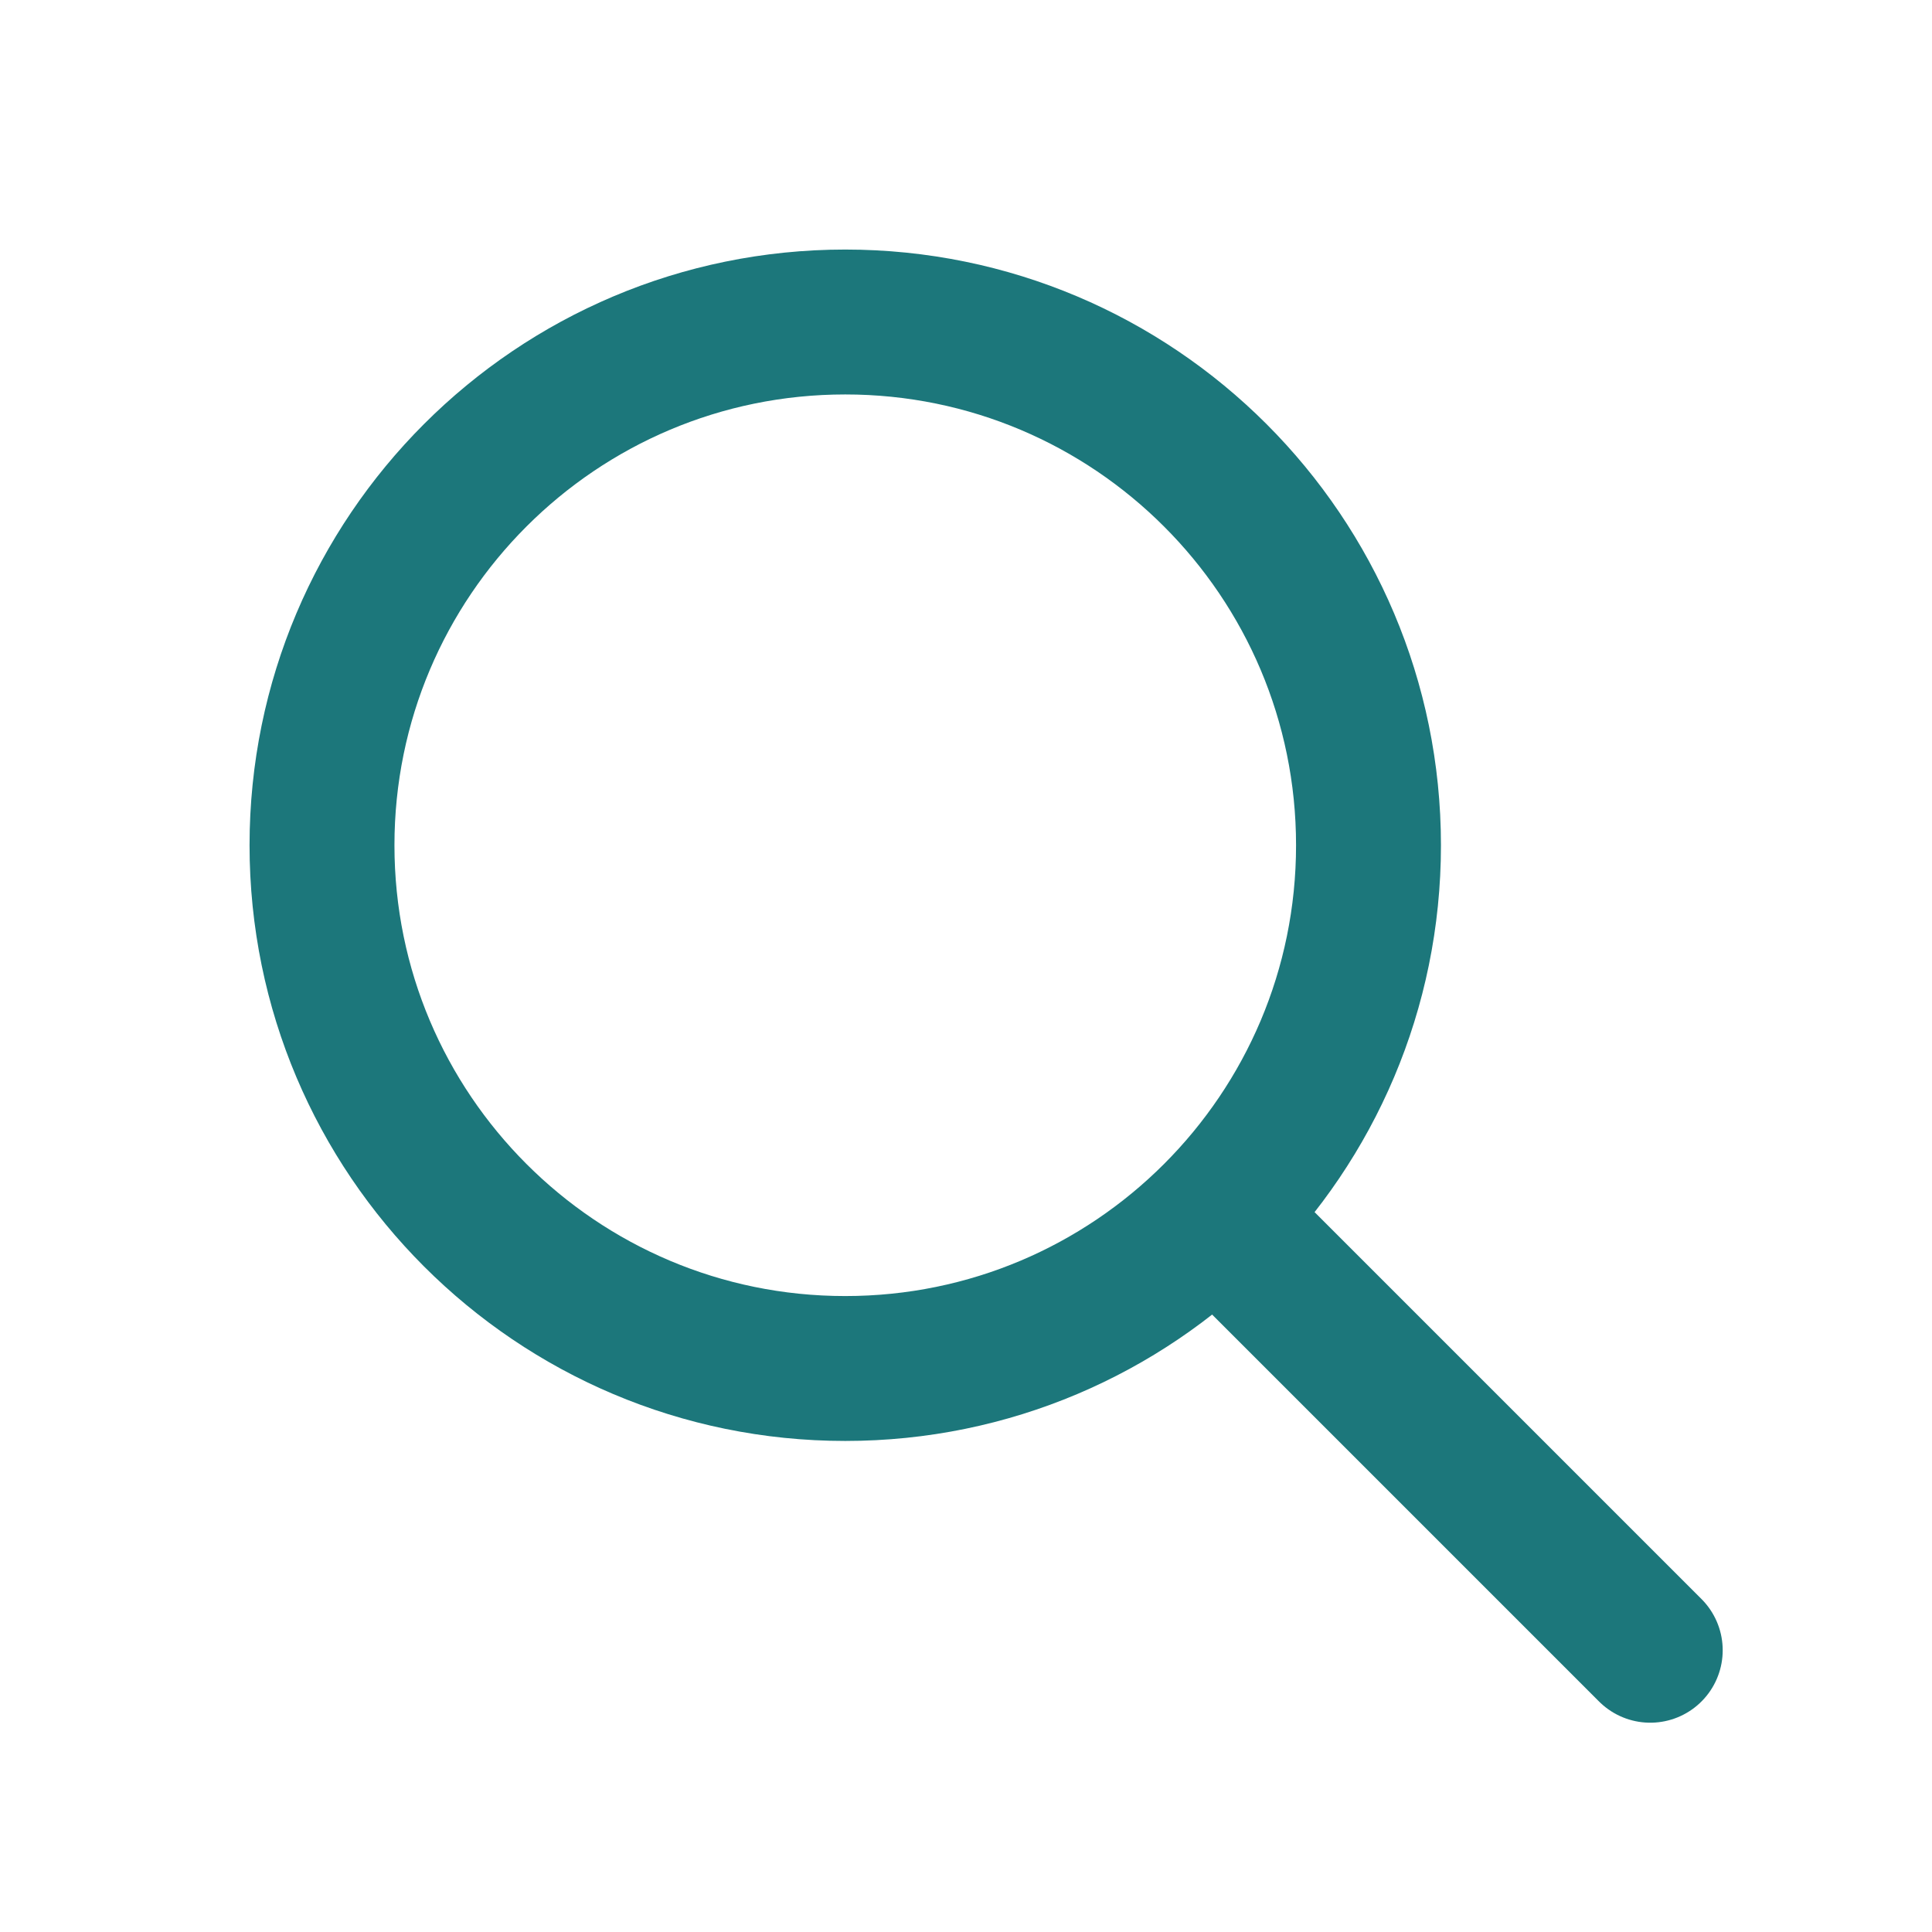
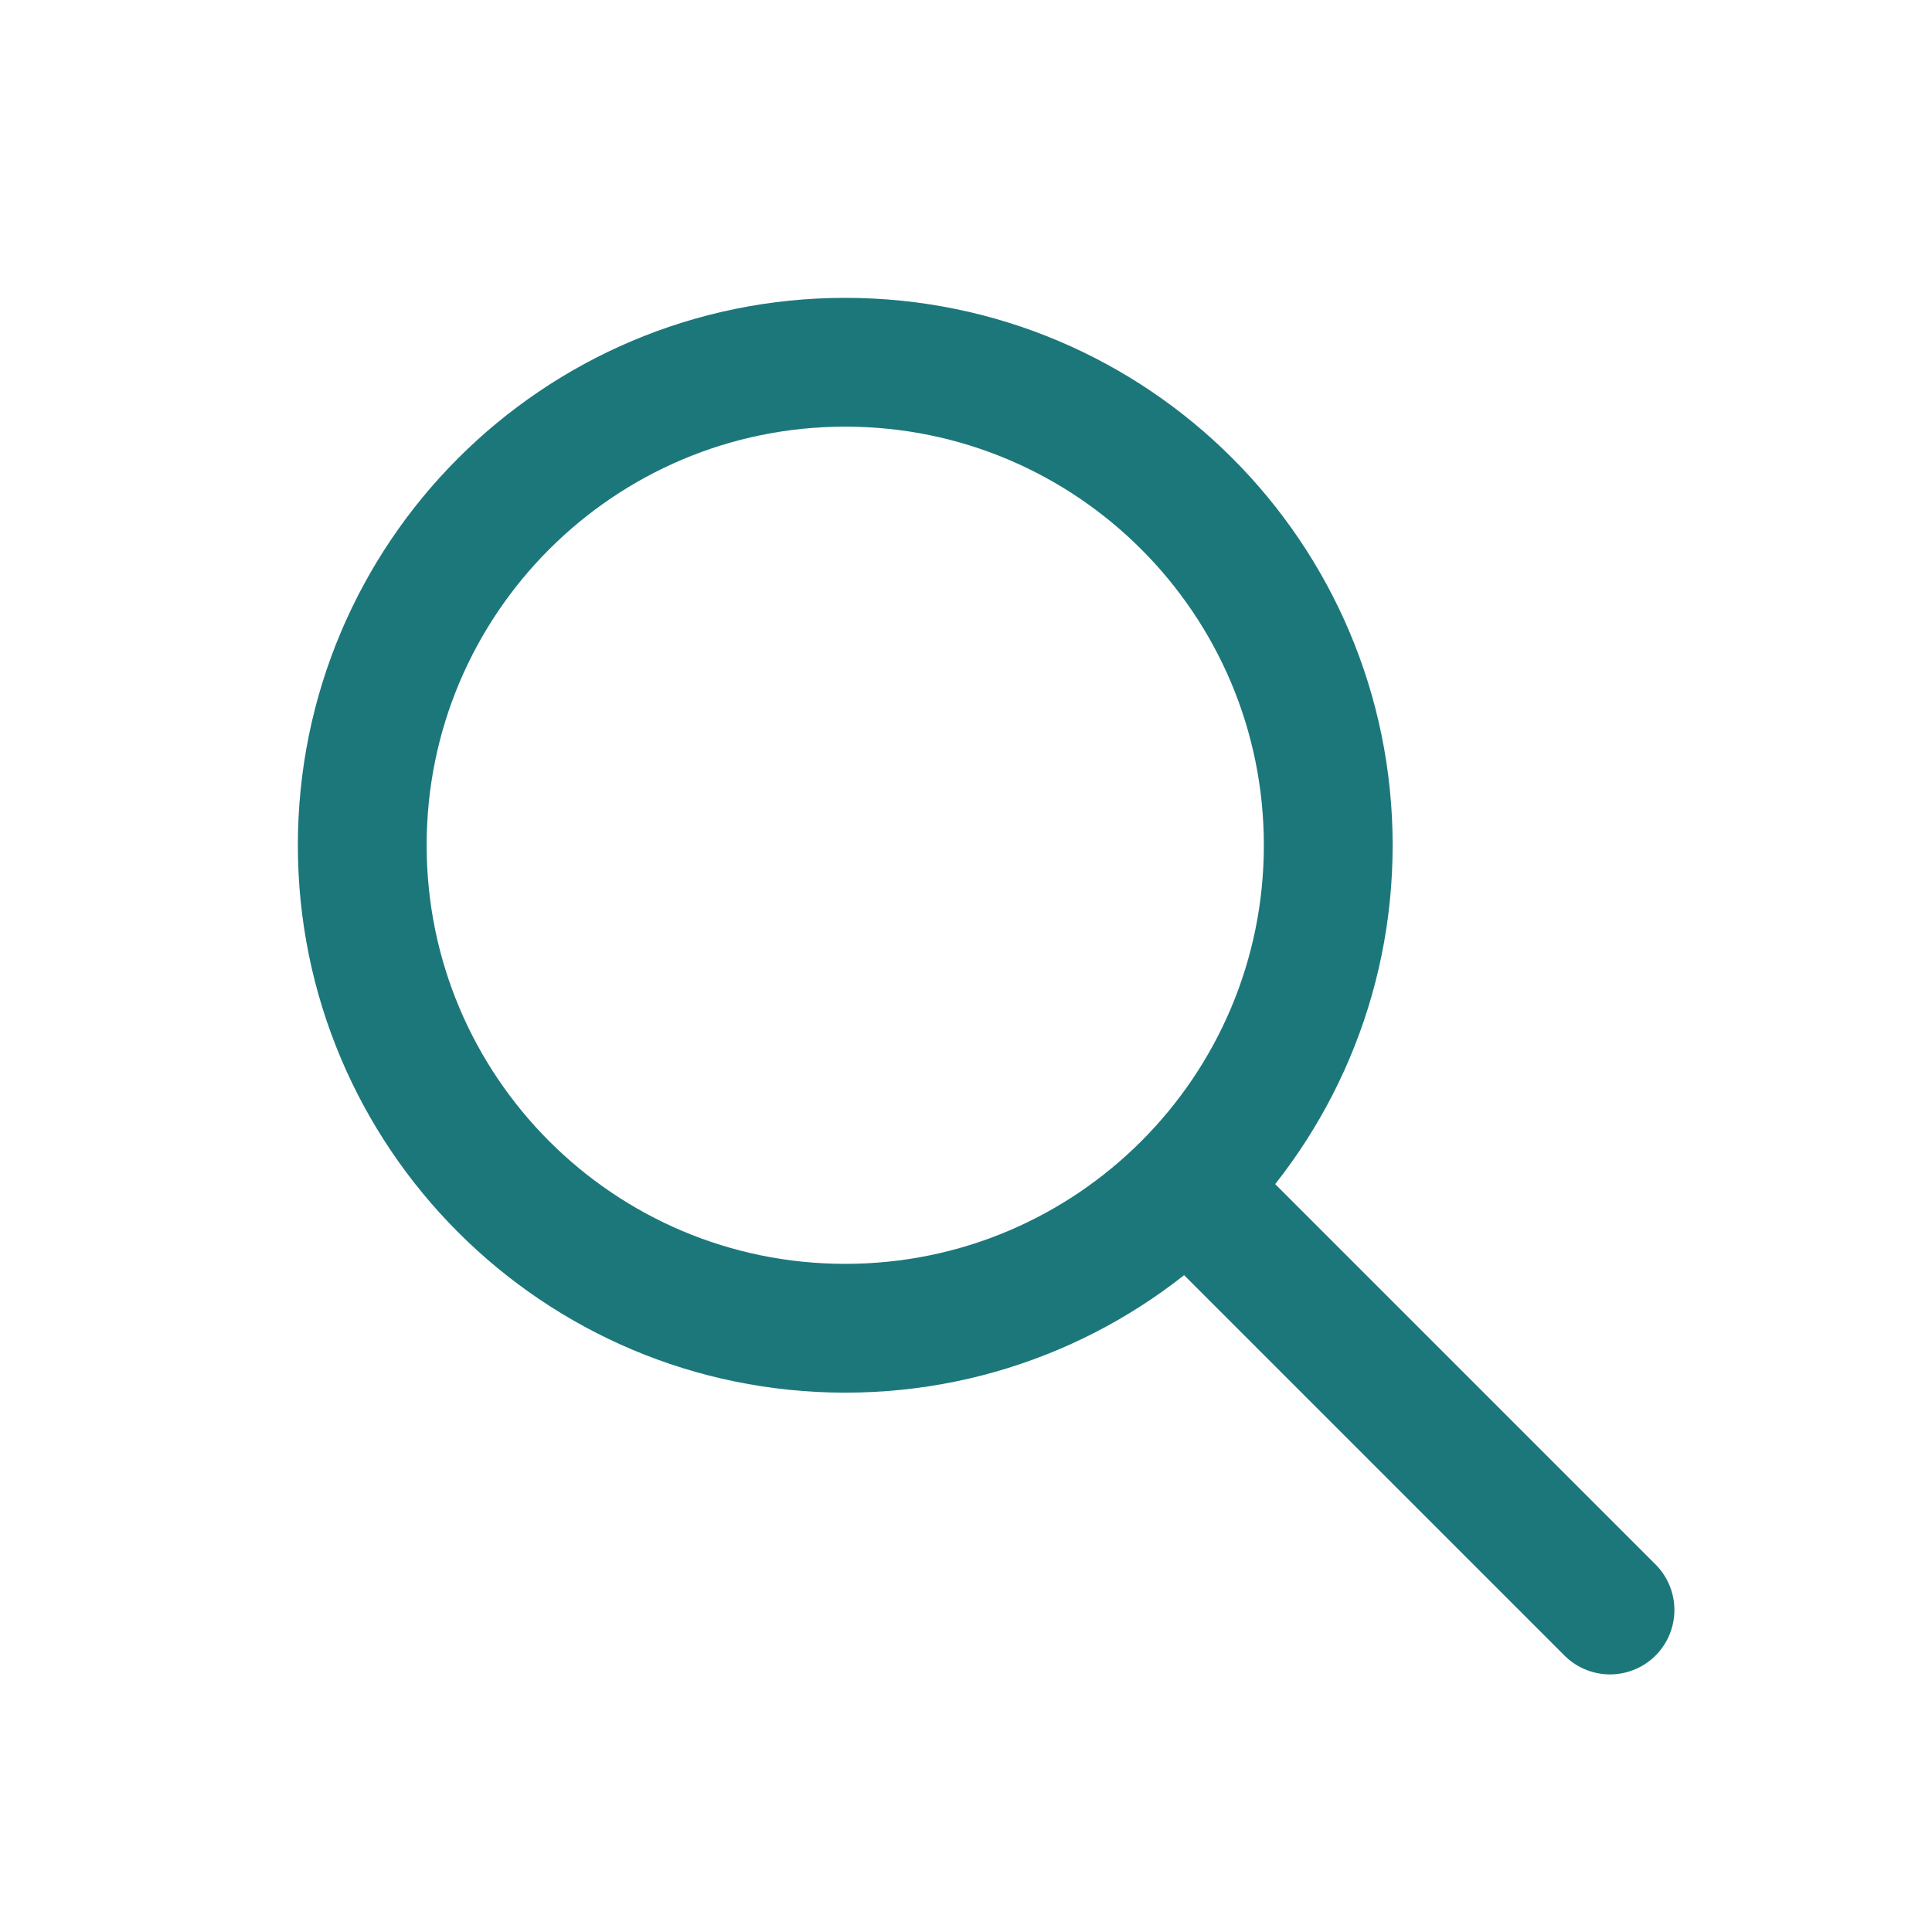
- <svg xmlns="http://www.w3.org/2000/svg" viewBox="0 0 24 24" fill="none" stroke="#1c777b" stroke-width="1.8" stroke-linecap="round" stroke-linejoin="round">
-   <circle cx="10.5" cy="10.5" r="6.5" />
-   <path d="m15.5 15.5 5 5" />
+ <svg xmlns="http://www.w3.org/2000/svg" viewBox="0 0 24 24" fill="none" stroke="#1c777b" stroke-width="1.6" stroke-linecap="round" stroke-linejoin="round">
+   <circle cx="10.5" cy="10.5" r="6" />
+   <path d="m15 15 5 5" />
</svg>
